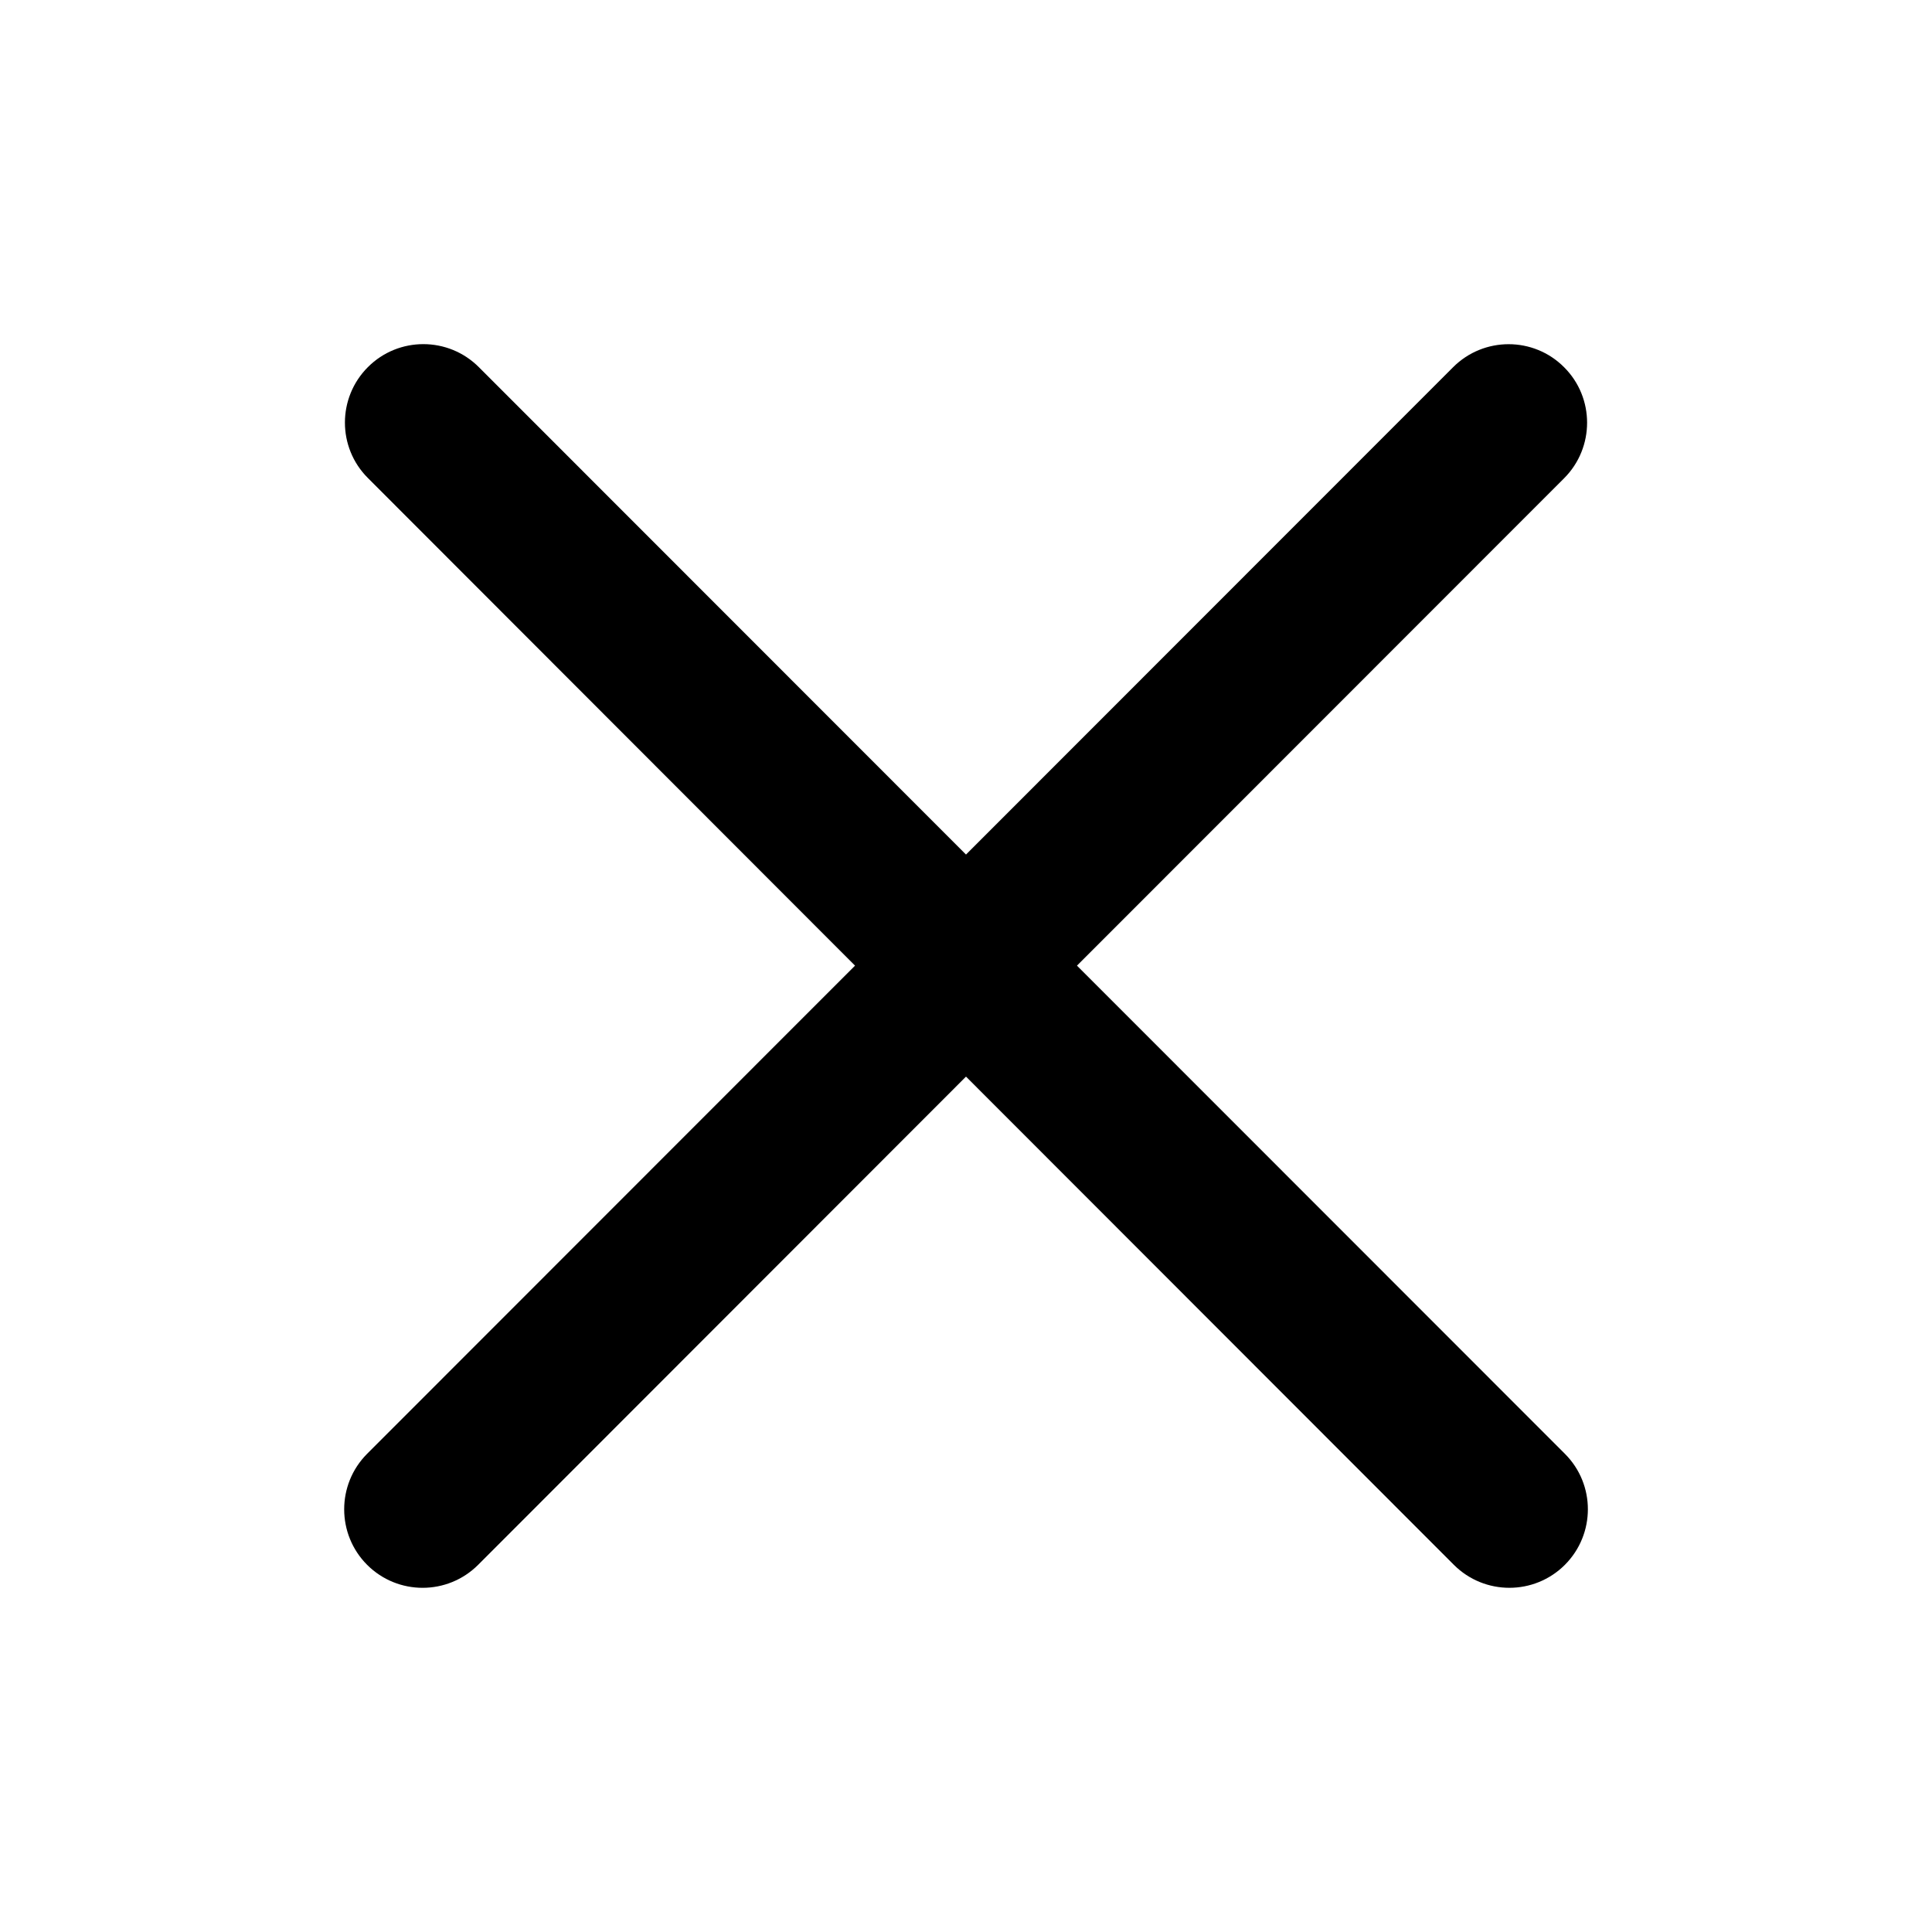
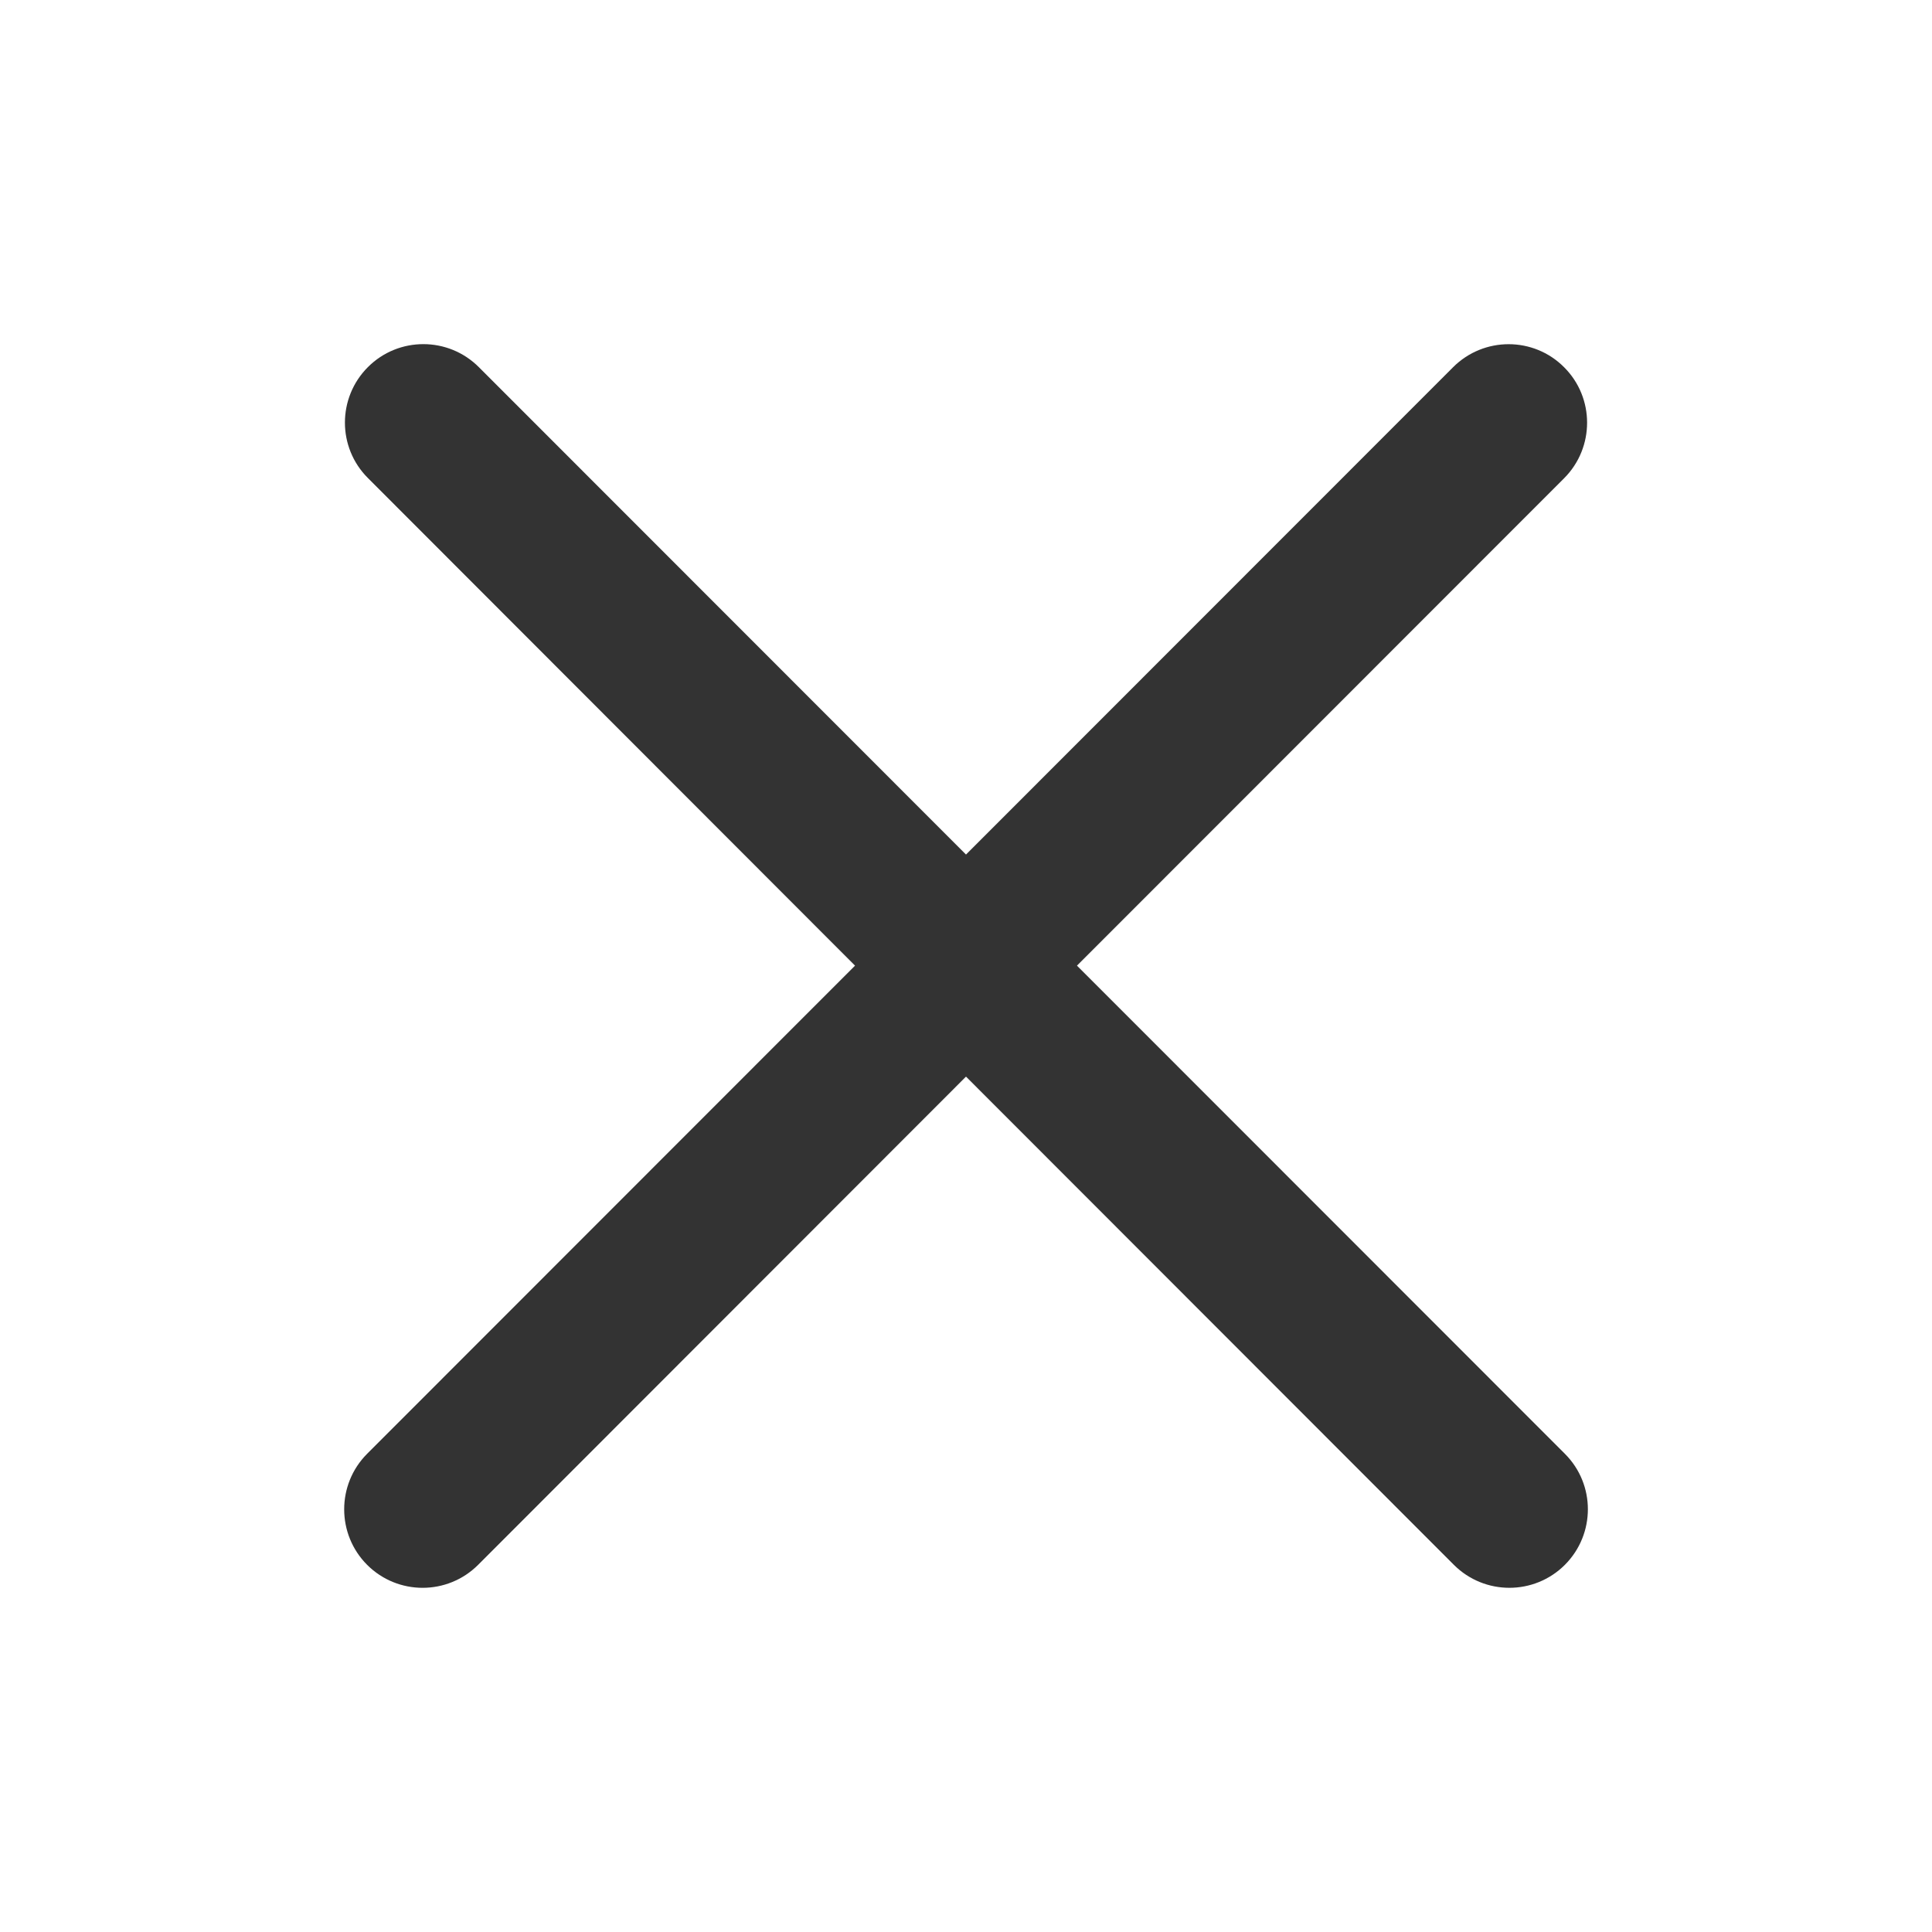
<svg xmlns="http://www.w3.org/2000/svg" width="16" height="16" viewBox="0 0 16 16" fill="none">
-   <path fill-rule="evenodd" clip-rule="evenodd" d="M3.047 3.04C3.301 2.786 3.713 2.787 3.966 3.041L8 7.077L12.034 3.041C12.288 2.787 12.7 2.787 12.953 3.041C13.207 3.294 13.207 3.706 12.954 3.96L8.919 7.997L12.96 12.04C13.214 12.294 13.213 12.705 12.96 12.959C12.706 13.213 12.294 13.213 12.04 12.959L8 8.916L3.96 12.959C3.706 13.213 3.295 13.213 3.041 12.96C2.787 12.706 2.787 12.294 3.04 12.04L7.081 7.997L3.047 3.959C2.793 3.706 2.793 3.294 3.047 3.04Z" fill="black" />
+   <path fill-rule="evenodd" clip-rule="evenodd" d="M3.047 3.04C3.301 2.786 3.713 2.787 3.966 3.041L8 7.077L12.034 3.041C12.288 2.787 12.7 2.787 12.953 3.041C13.207 3.294 13.207 3.706 12.954 3.96L8.919 7.997L12.96 12.04C13.214 12.294 13.213 12.705 12.96 12.959C12.706 13.213 12.294 13.213 12.04 12.959L8 8.916L3.96 12.959C3.706 13.213 3.295 13.213 3.041 12.96C2.787 12.706 2.787 12.294 3.04 12.04L7.081 7.997L3.047 3.959C2.793 3.706 2.793 3.294 3.047 3.04Z" fill="#333333" />
</svg>
